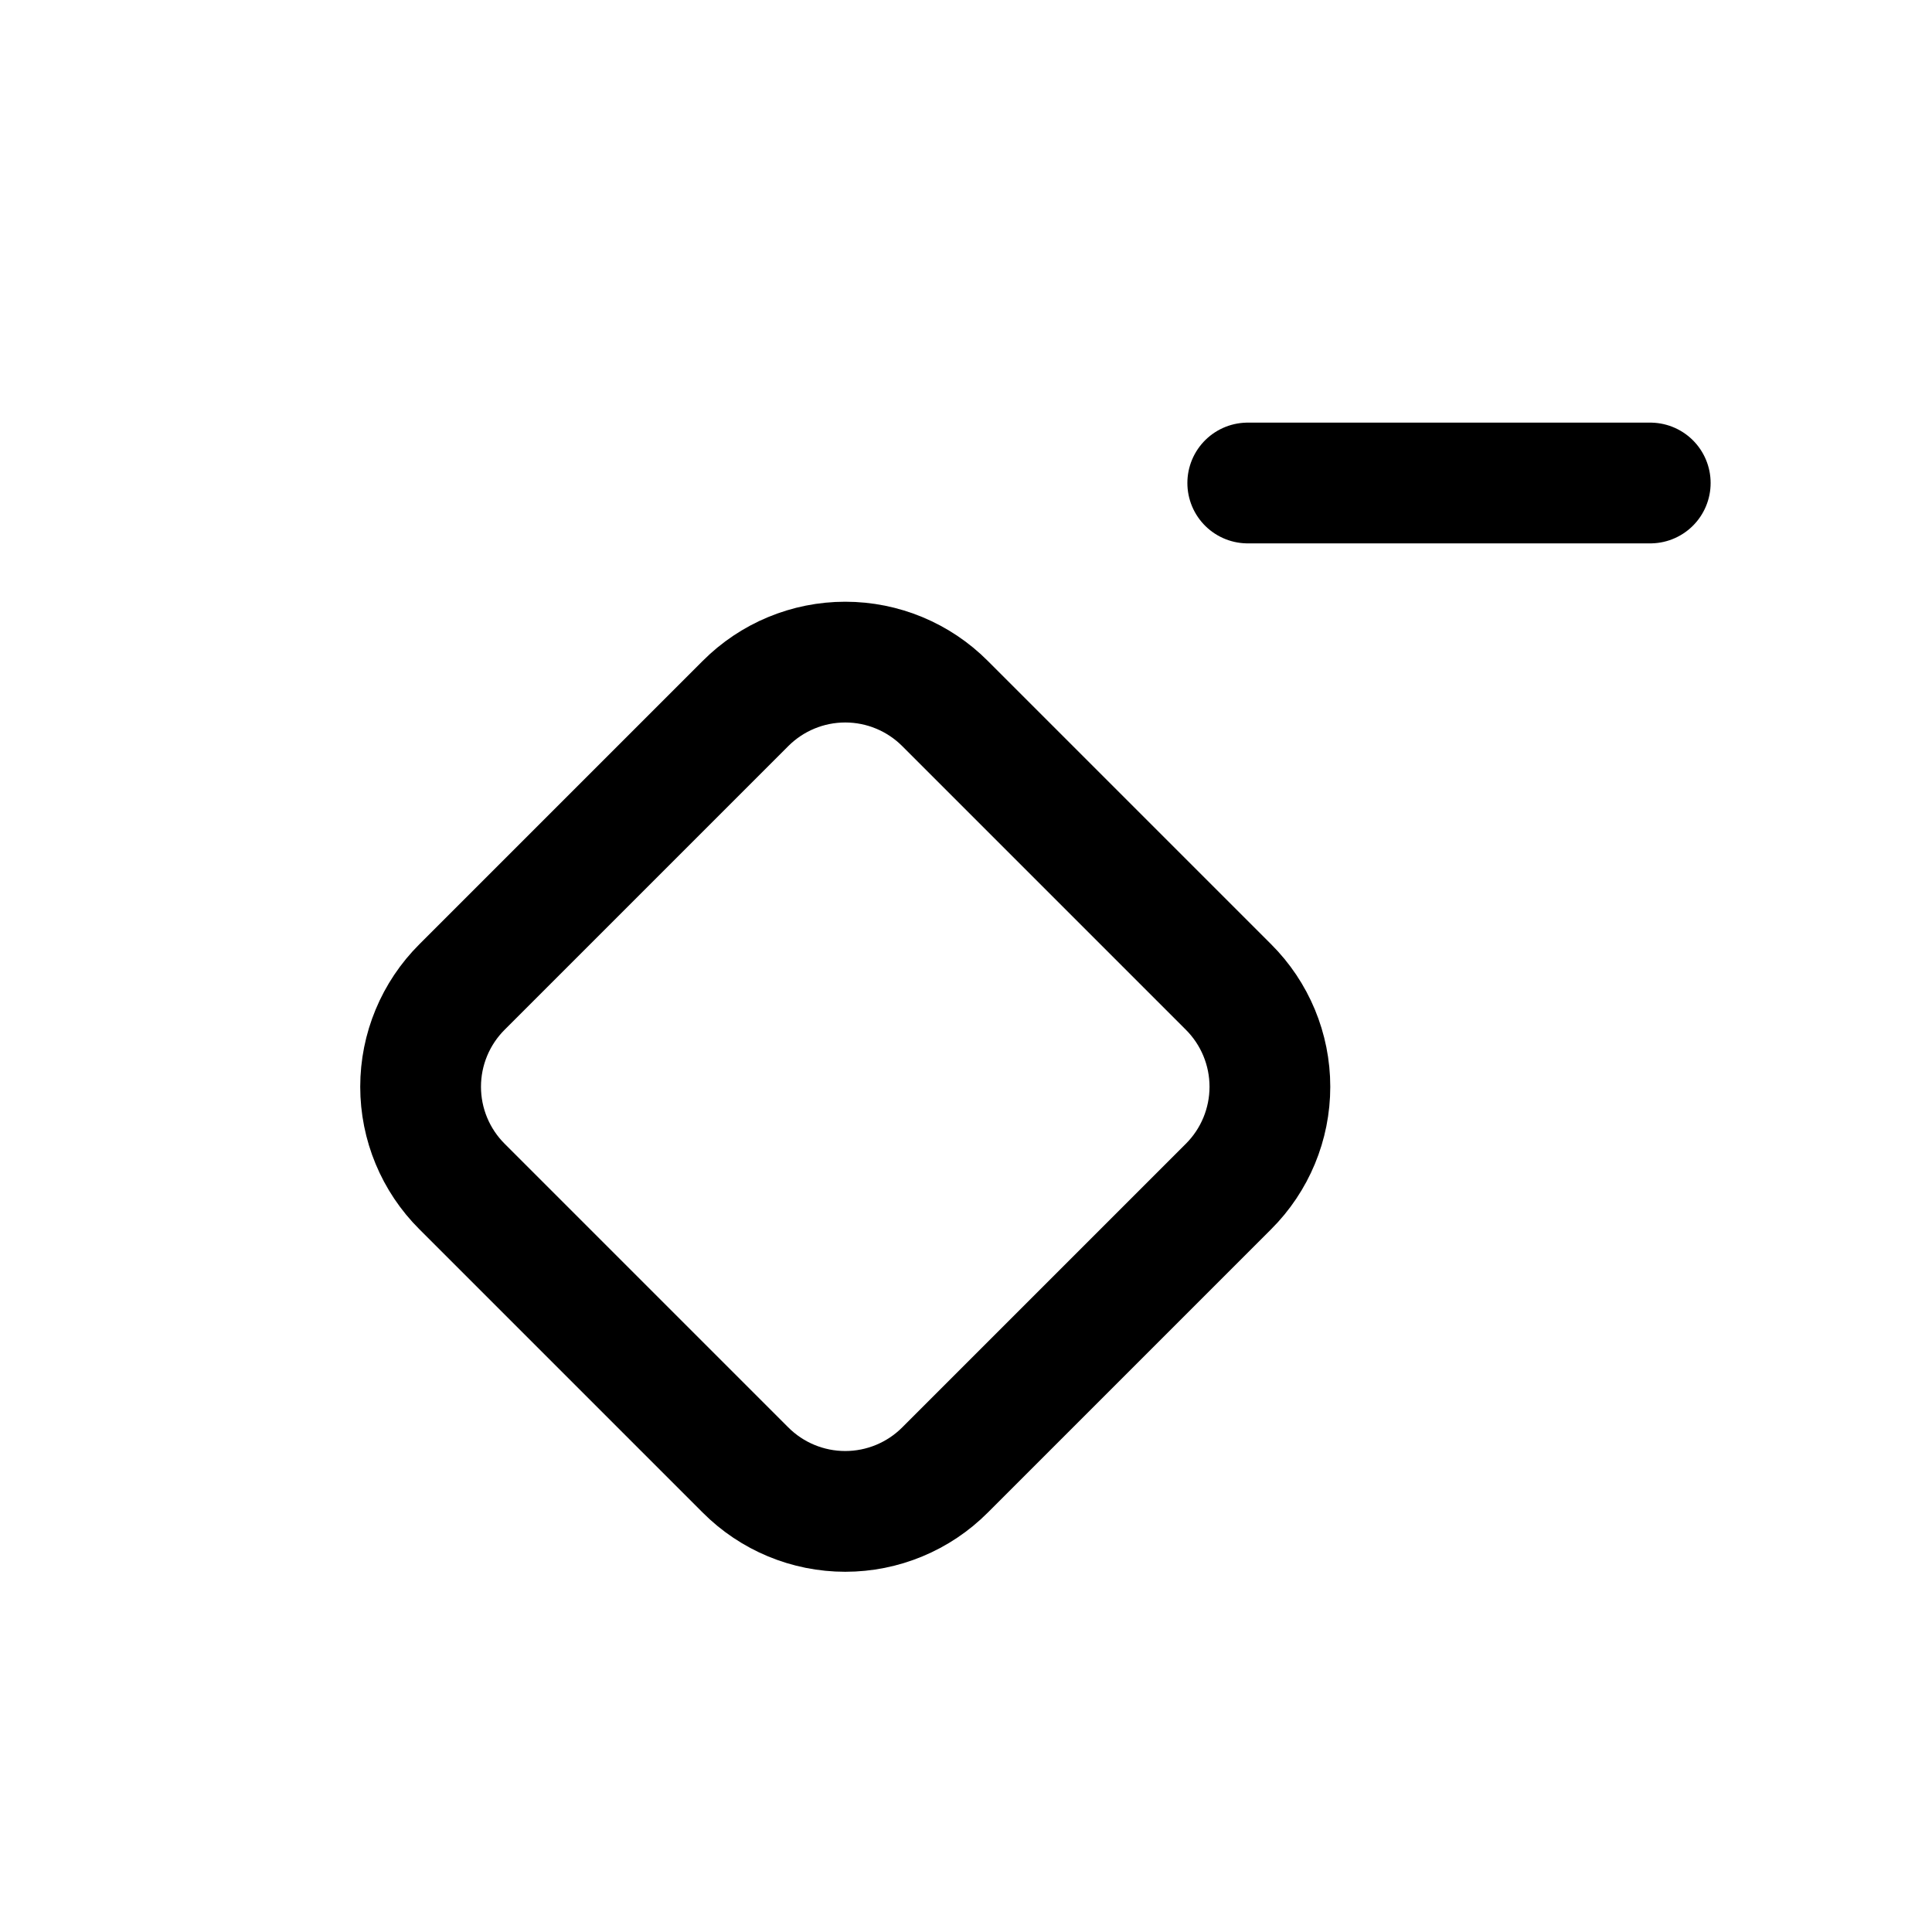
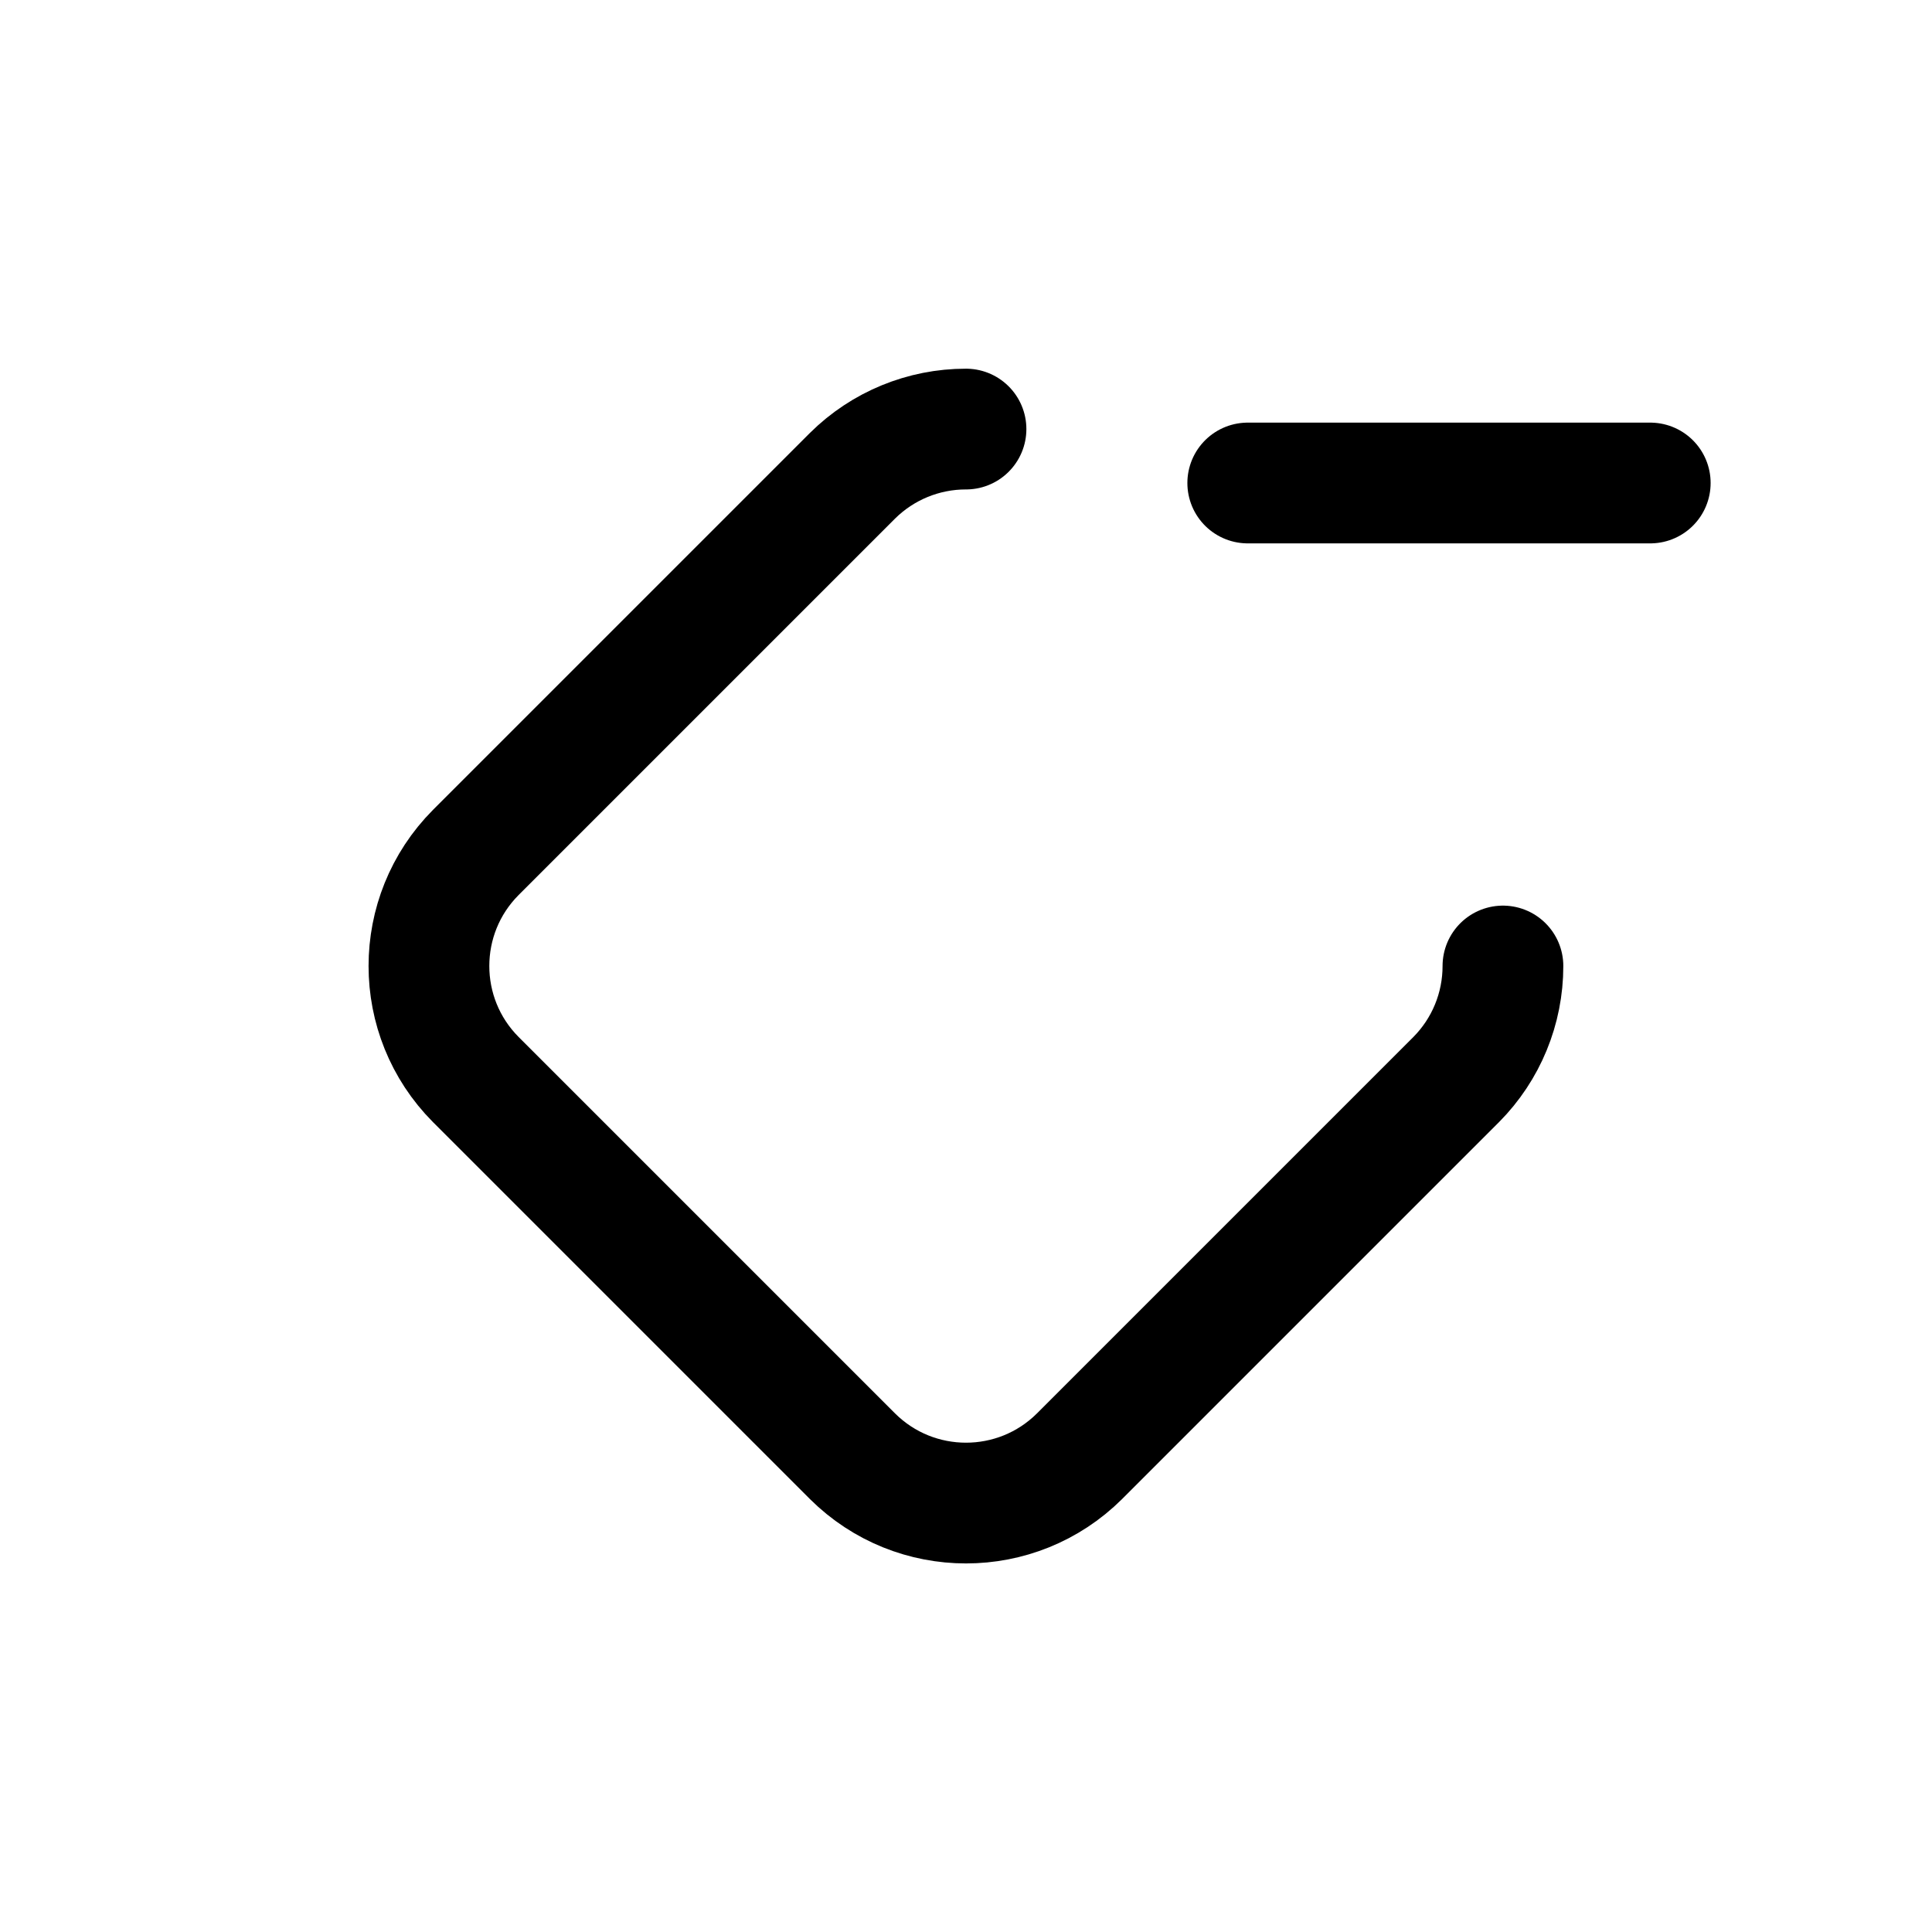
<svg xmlns="http://www.w3.org/2000/svg" viewBox="0 0 24 24" fill="none" stroke="currentColor" stroke-width="1.5" stroke-linecap="round" stroke-linejoin="round">
-   <path d="M11.74 8.74L15.26 12.26A1.75 1.75 0 0 1 15.26 14.74L11.74 18.26A1.75 1.75 0 0 1 9.26 18.26L5.74 14.74A1.75 1.75 0 0 1 5.74 12.26L9.26 8.74A1.75 1.75 0 0 1 11.74 8.74Z" />
-   <path d="M15.5 6h5" />
+   <path d="M18.67 12a2 2 0 0 1-.58 1.41l-4.68 4.68a2 2 0 0 1-2.82 0l-4.68-4.68a2 2 0 0 1 0-2.82l4.68-4.68A2 2 0 0 1 12 5.33" />
+   <path data-badge="simple" d="M15.5 6h5" />
</svg>
